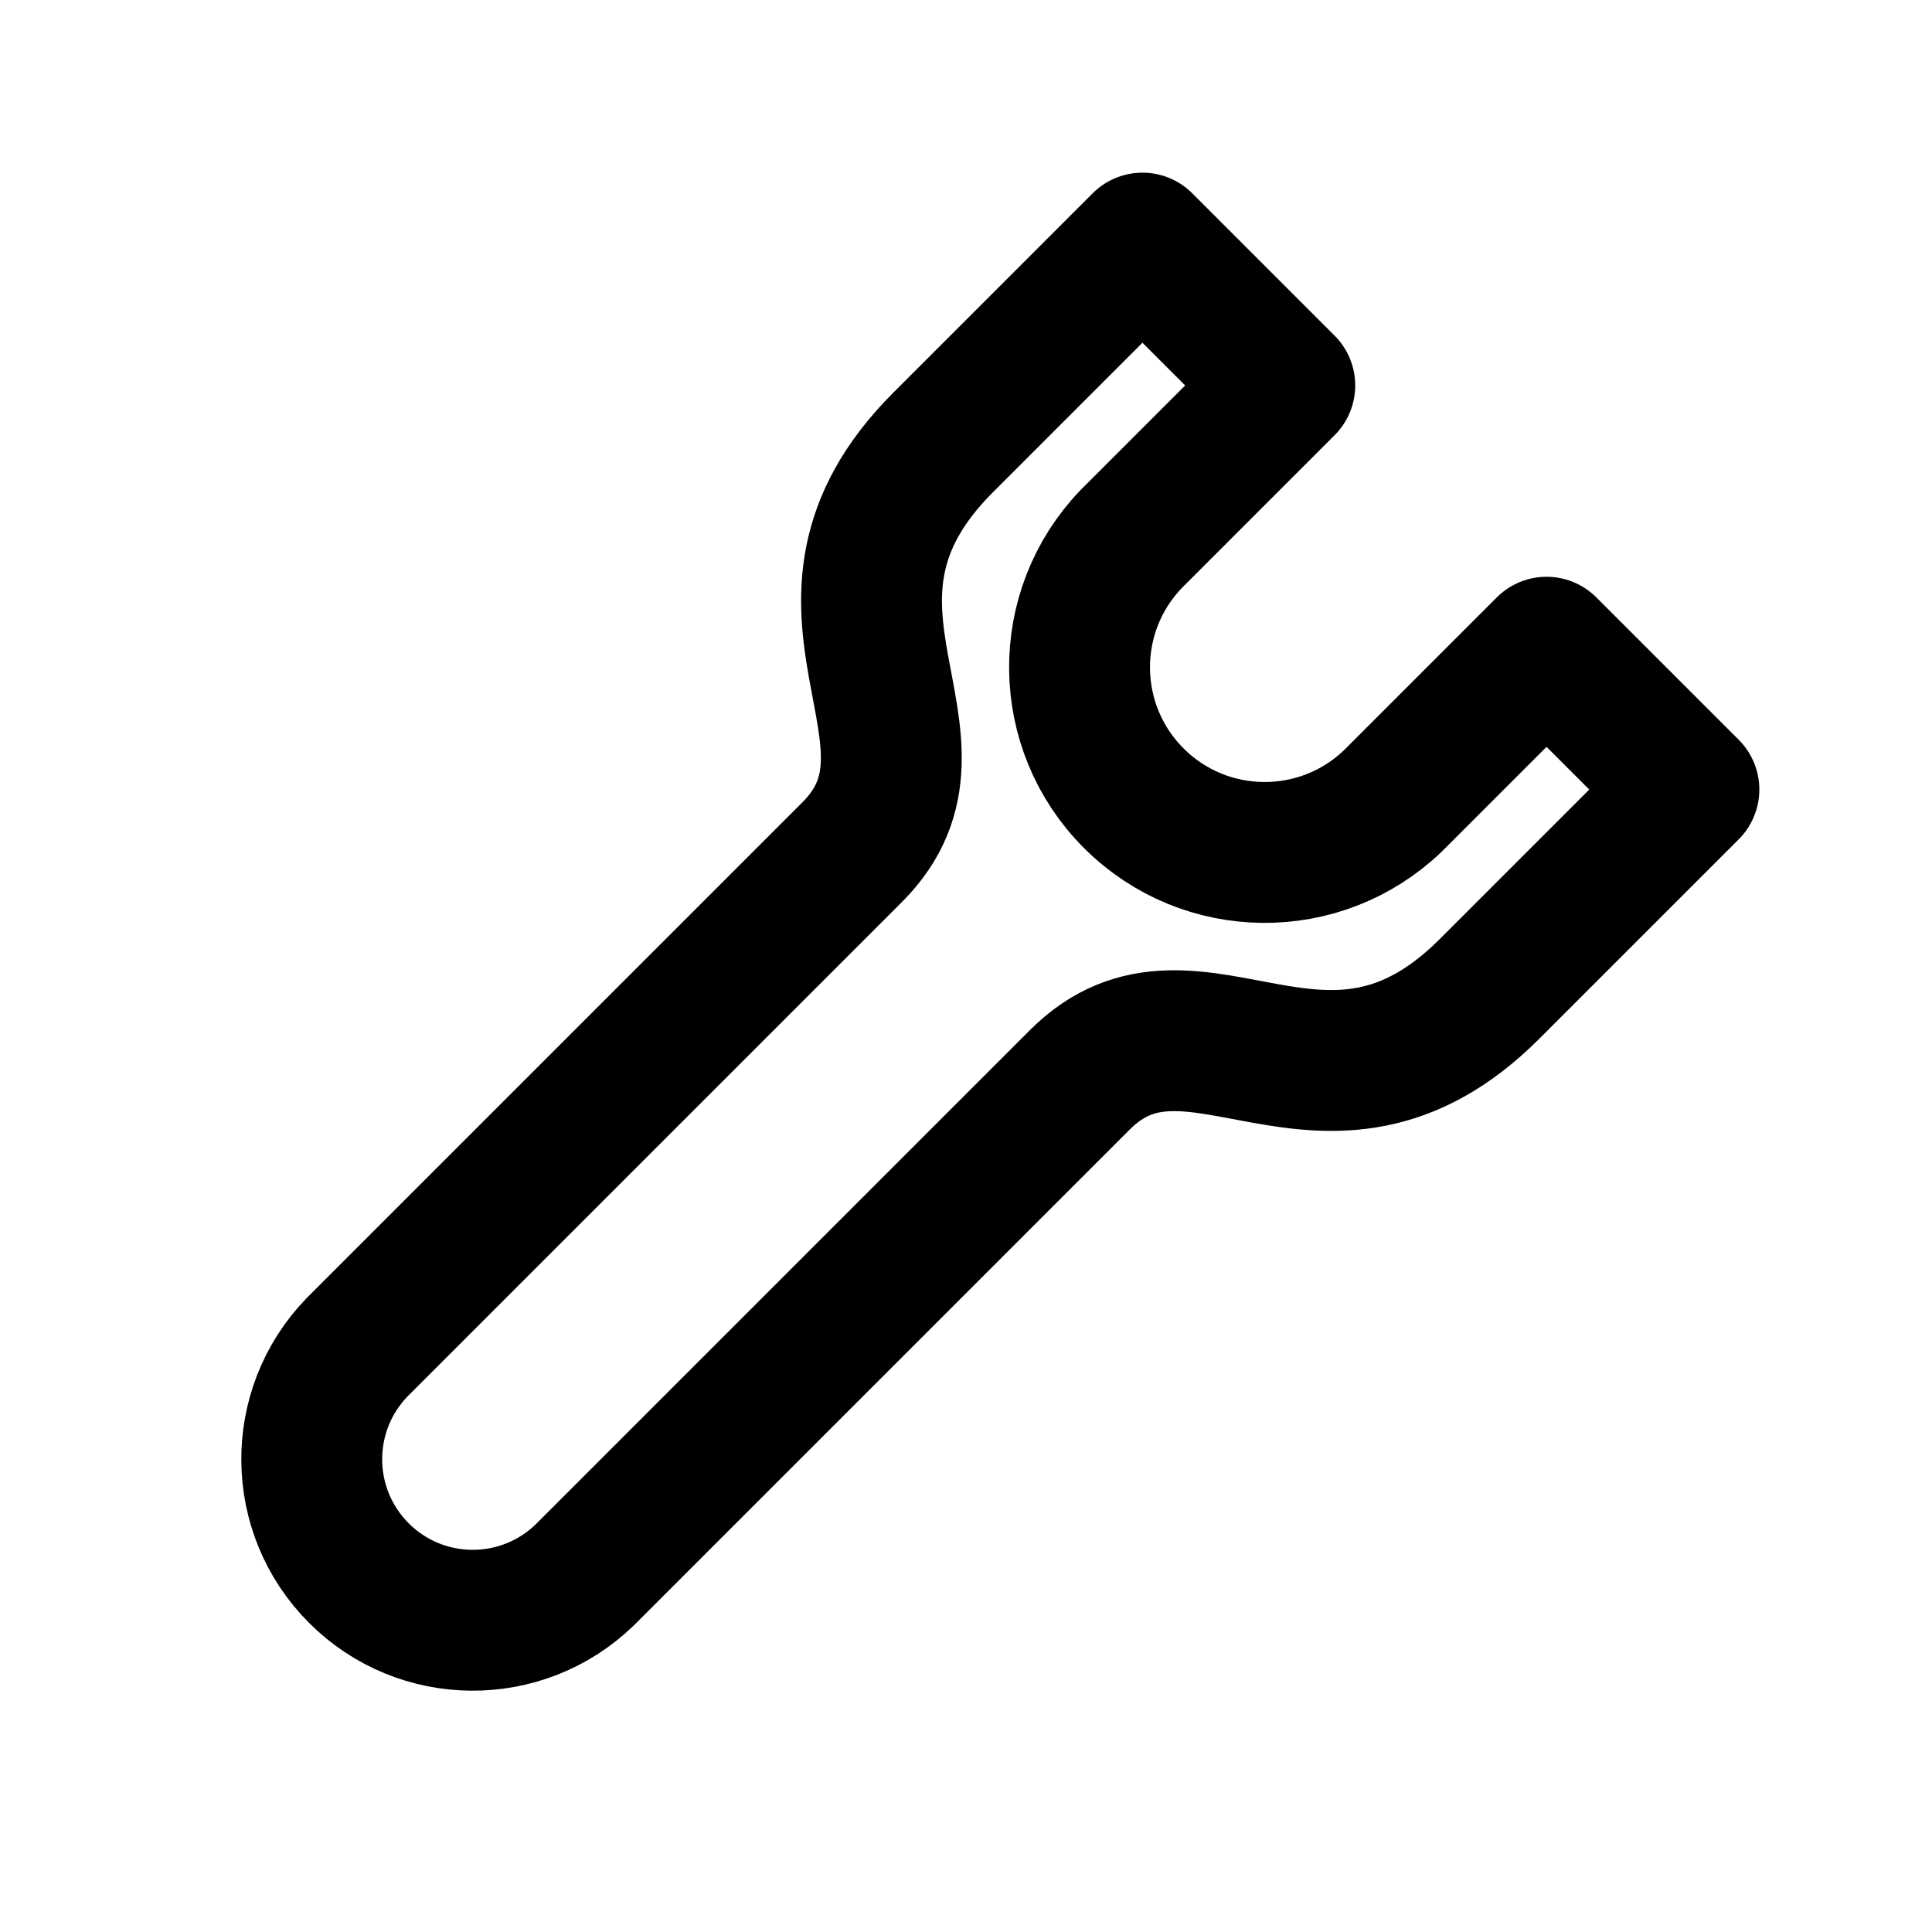
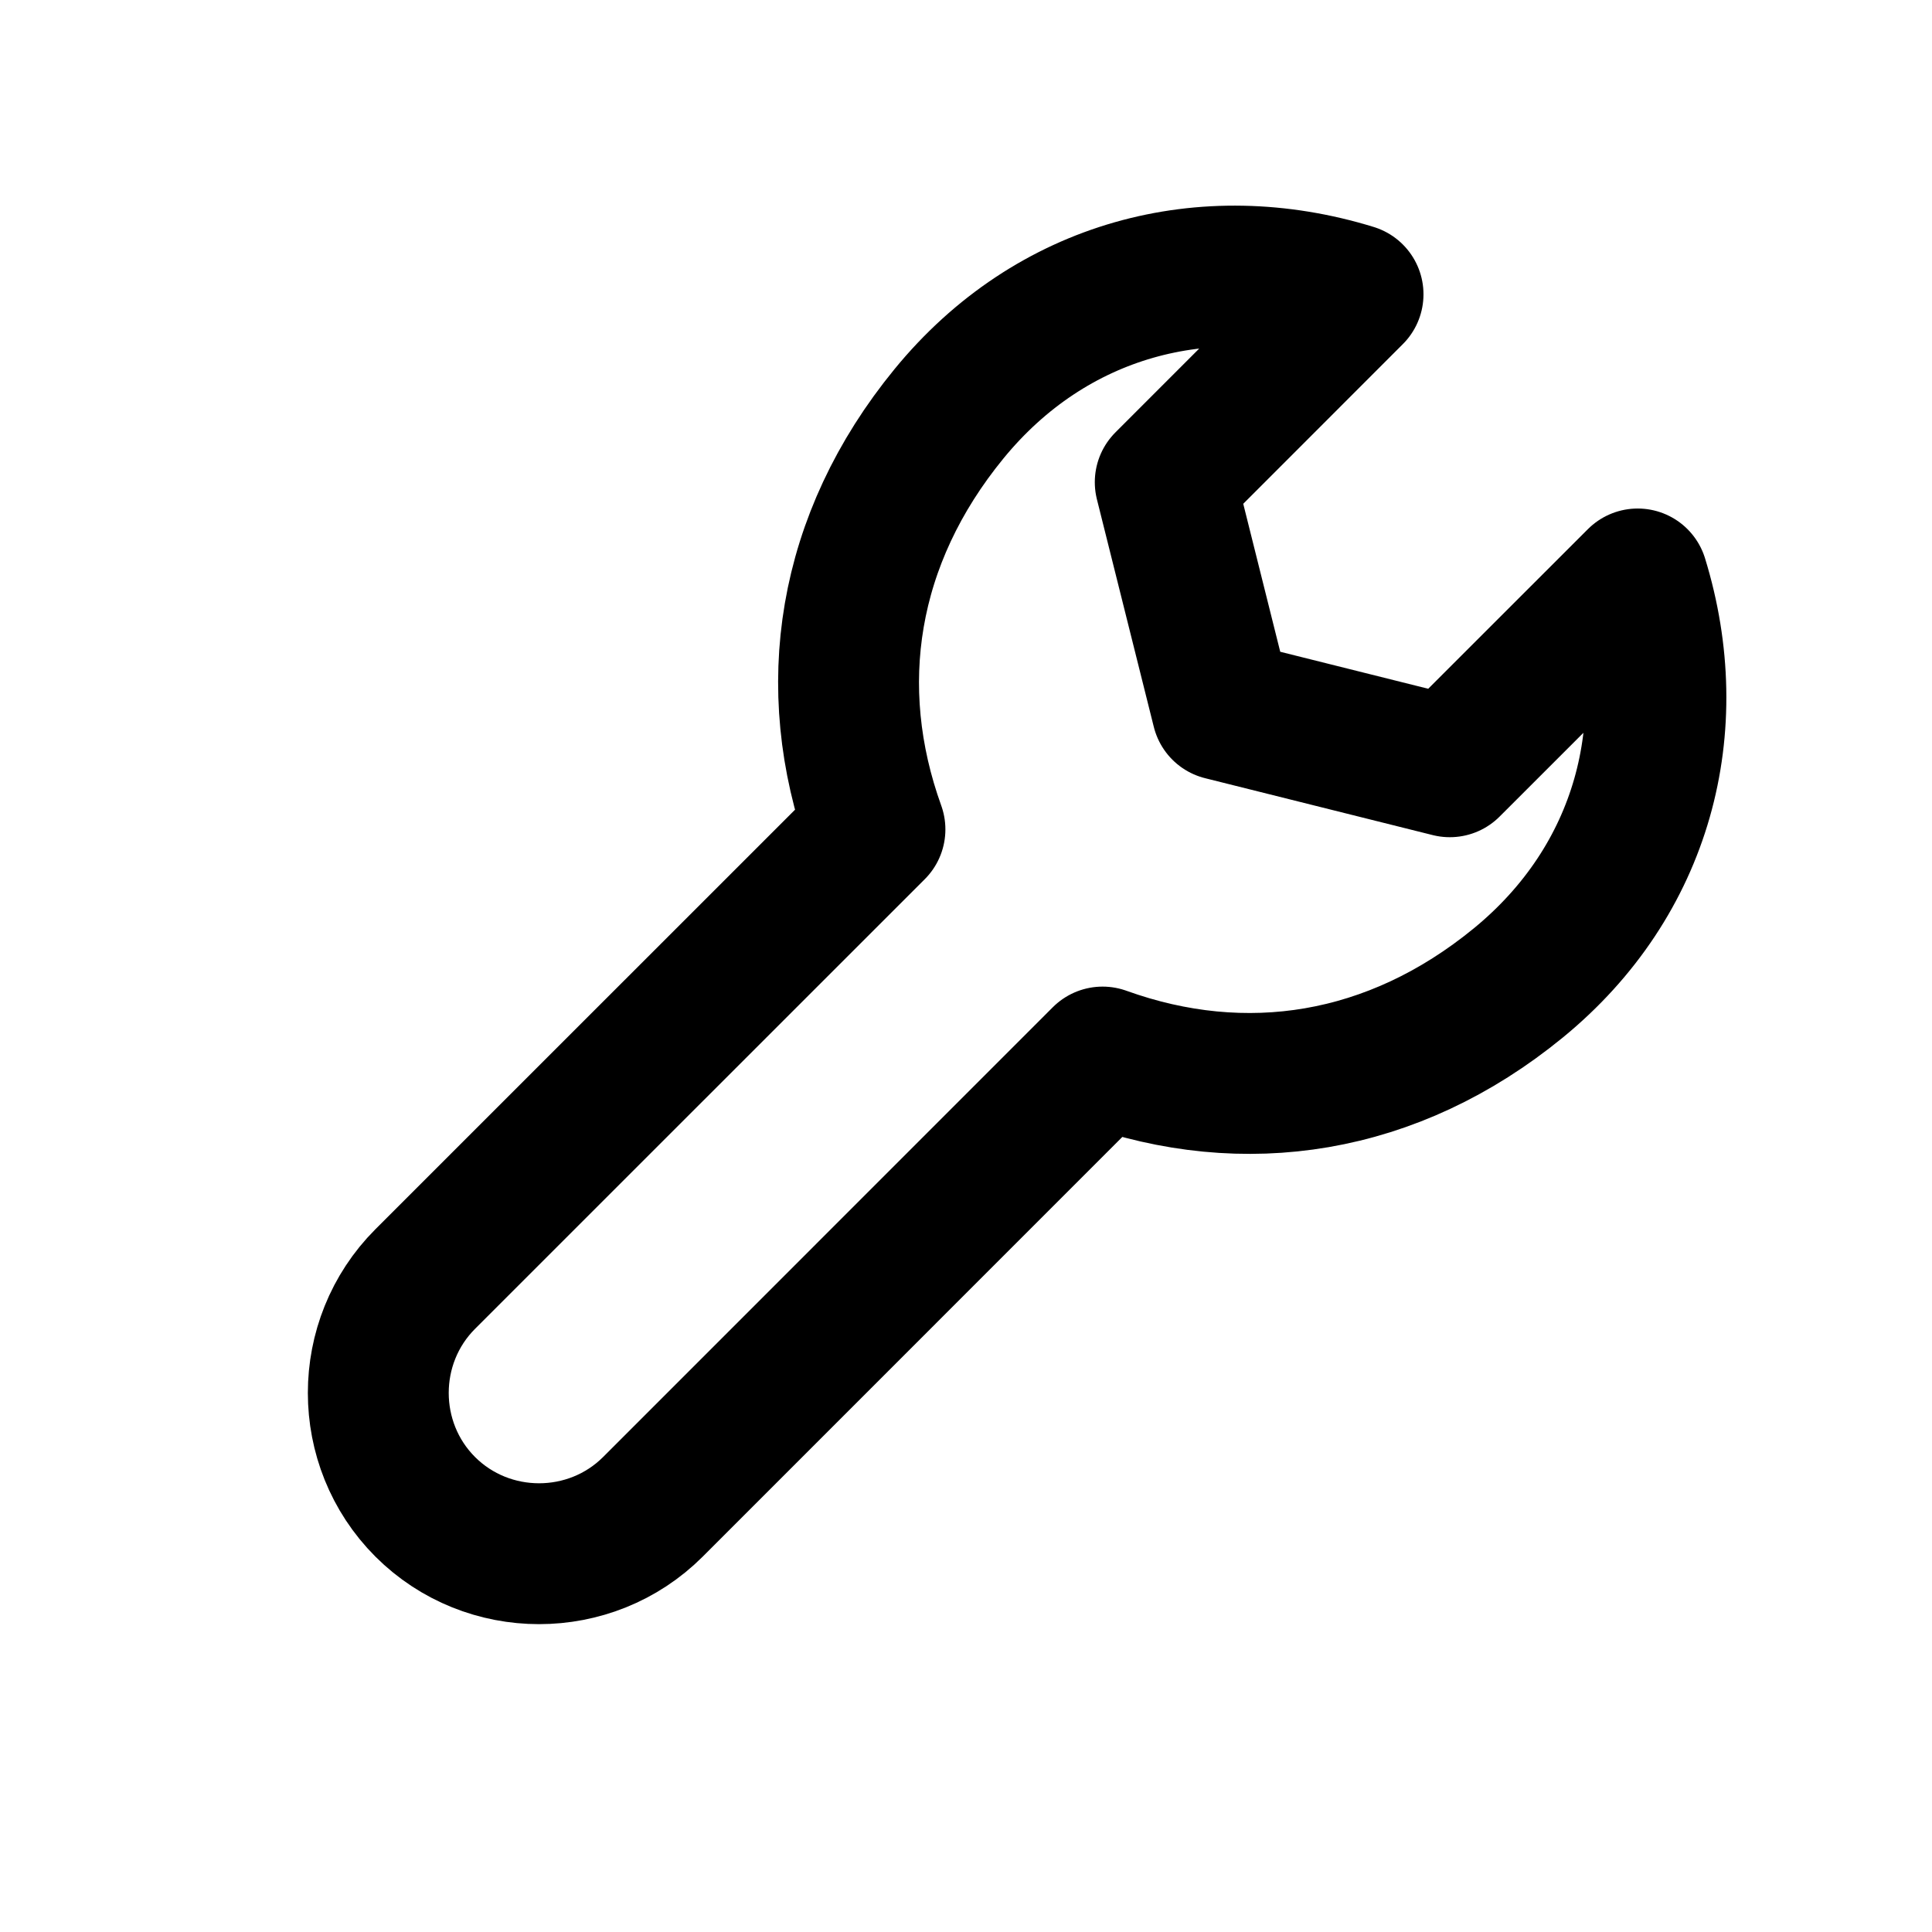
<svg xmlns="http://www.w3.org/2000/svg" viewBox="0 0 24 24" fill="none" stroke="currentColor" stroke-width="1.75" stroke-linecap="round" stroke-linejoin="round">
-   <path d="M4.434 16.738 L10.586 10.586 C12 9.172 9.667 7.545 11.717 5.495 L14.192 3.02 L15.96 4.788 L14.051 6.697 A2.3 2.3 0 0 0 17.303 9.949 L19.212 8.04 L20.98 9.808 L18.505 12.283 C16.455 14.333 14.828 12 13.414 13.414 L7.262 19.566 A2 2 0 0 1 4.434 16.738 Z" />
+   <path d="M16.808 3.656L14.475 5.99L15.182 8.818L18.01 9.525L20.344 7.192C20.91 9.03 20.415 10.939 18.859 12.212C17.303 13.485 15.465 13.768 13.697 13.131L8.111 18.718C7.333 19.495 6.06 19.495 5.282 18.718C4.505 17.94 4.505 16.667 5.282 15.889L10.869 10.303C10.232 8.535 10.515 6.697 11.788 5.141C13.061 3.585 14.97 3.09 16.808 3.656Z" />
</svg>
